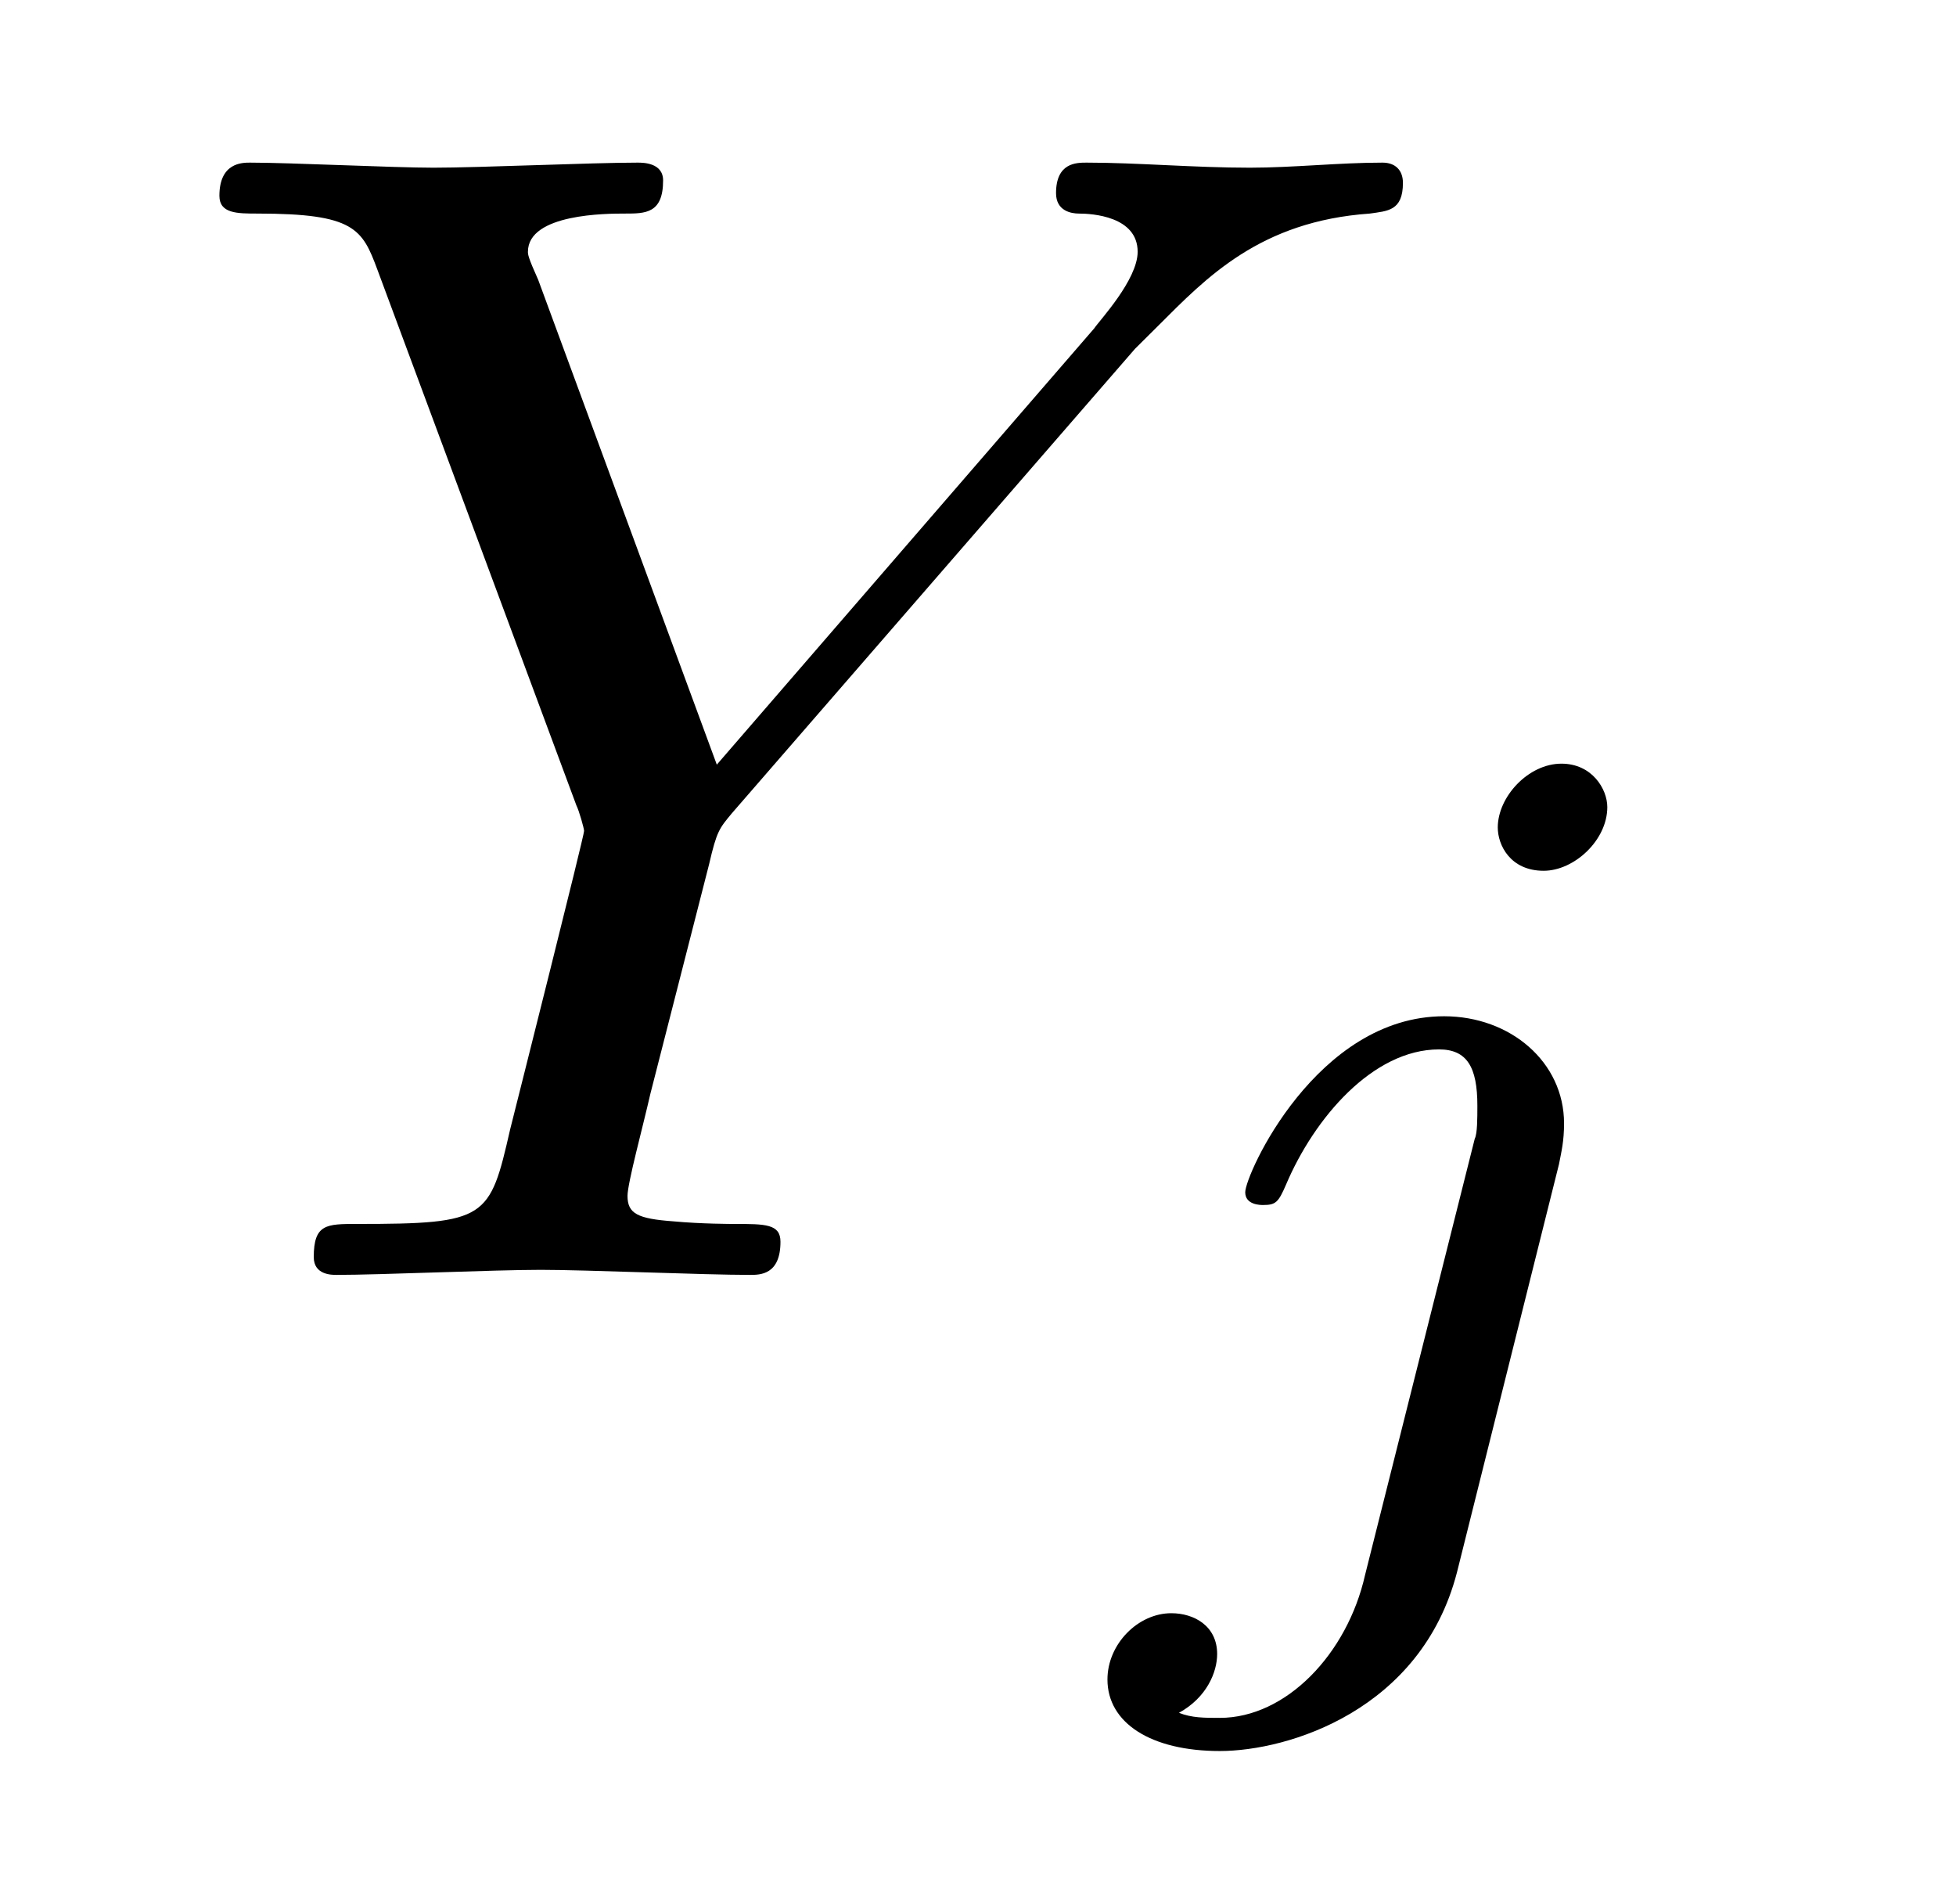
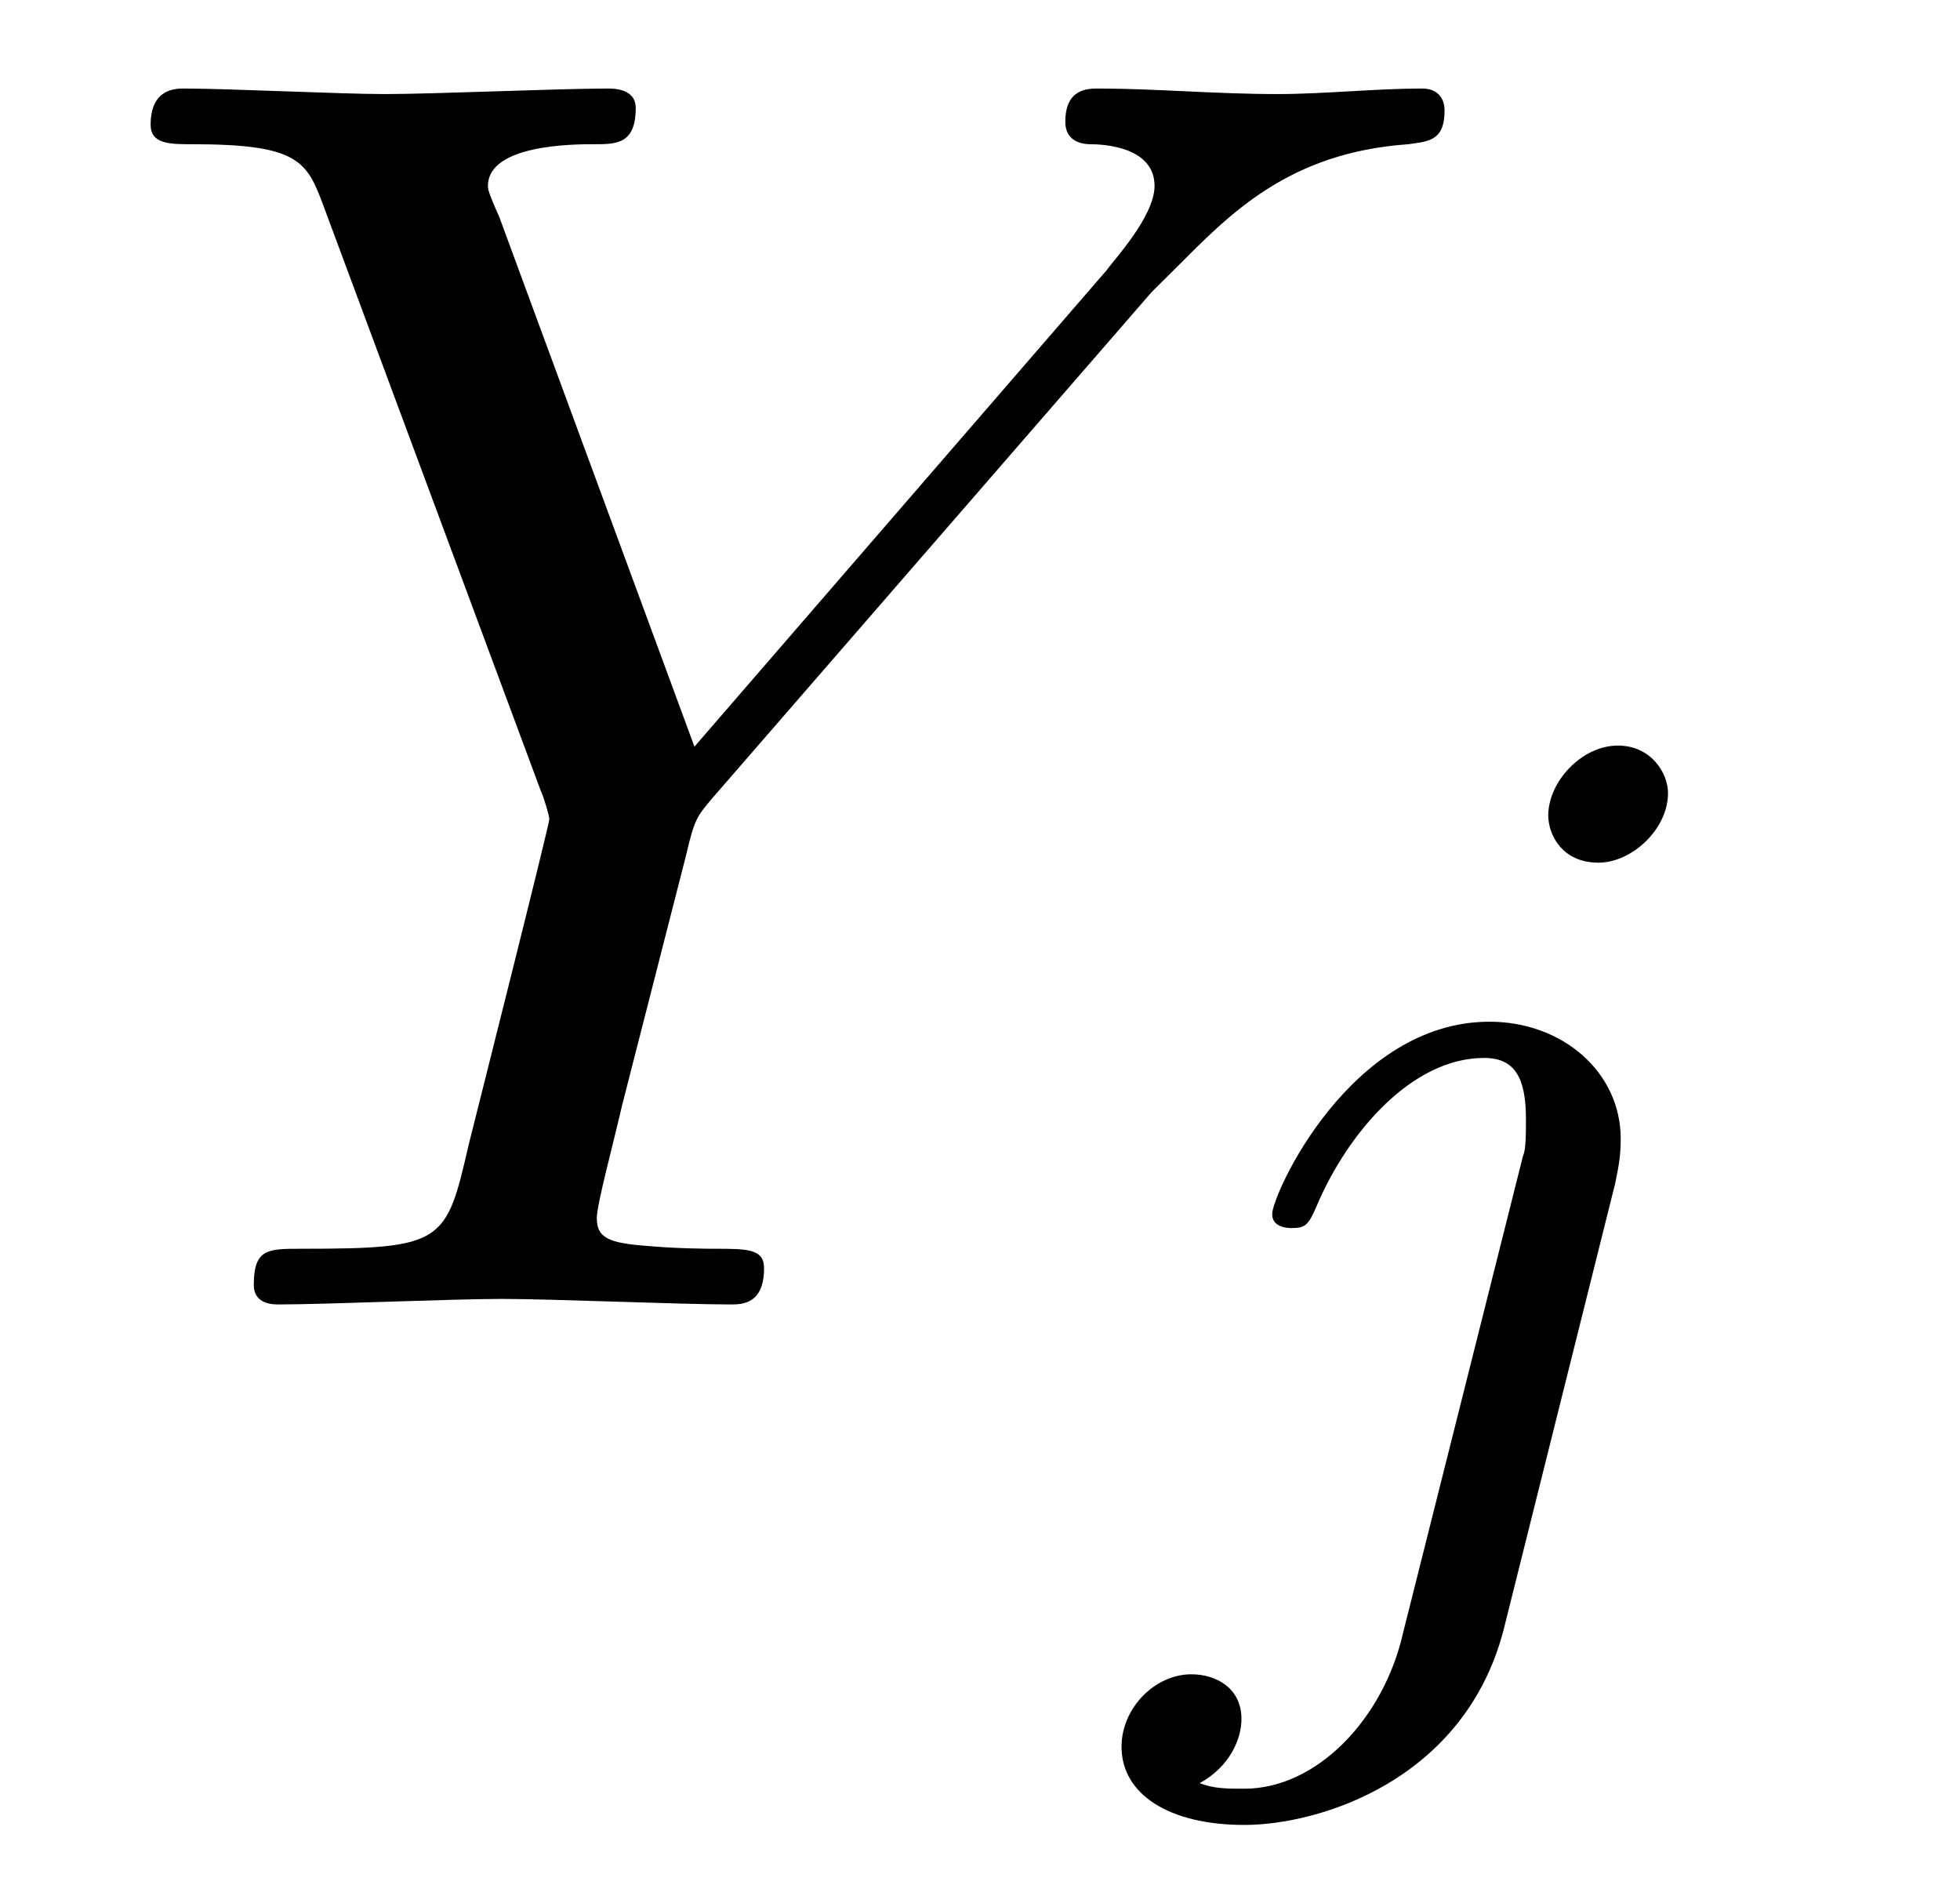
- <svg xmlns="http://www.w3.org/2000/svg" xmlns:xlink="http://www.w3.org/1999/xlink" viewBox="0 0 11.982 11.658" version="1.2">
+ <svg xmlns="http://www.w3.org/2000/svg" xmlns:xlink="http://www.w3.org/1999/xlink" viewBox="0 0 10.982 10.658" version="1.2">
  <defs>
    <g>
      <symbol overflow="visible" id="glyph0-0">
        <path style="stroke:none;" d="" />
      </symbol>
      <symbol overflow="visible" id="glyph0-1">
        <path style="stroke:none;" d="M 5.953 -5.672 L 6.094 -5.812 C 6.391 -6.109 6.719 -6.453 7.391 -6.5 C 7.5 -6.516 7.594 -6.516 7.594 -6.688 C 7.594 -6.766 7.547 -6.812 7.469 -6.812 C 7.203 -6.812 6.922 -6.781 6.656 -6.781 C 6.312 -6.781 5.969 -6.812 5.656 -6.812 C 5.594 -6.812 5.469 -6.812 5.469 -6.625 C 5.469 -6.516 5.562 -6.5 5.609 -6.5 C 5.688 -6.5 5.969 -6.484 5.969 -6.266 C 5.969 -6.094 5.734 -5.844 5.703 -5.797 L 3.391 -3.125 L 2.297 -6.094 C 2.234 -6.234 2.234 -6.25 2.234 -6.266 C 2.234 -6.5 2.719 -6.5 2.828 -6.5 C 2.953 -6.5 3.062 -6.5 3.062 -6.703 C 3.062 -6.812 2.938 -6.812 2.906 -6.812 C 2.625 -6.812 1.938 -6.781 1.656 -6.781 C 1.406 -6.781 0.781 -6.812 0.531 -6.812 C 0.484 -6.812 0.344 -6.812 0.344 -6.609 C 0.344 -6.5 0.453 -6.5 0.578 -6.5 C 1.172 -6.5 1.219 -6.406 1.312 -6.156 L 2.531 -2.875 C 2.547 -2.844 2.578 -2.734 2.578 -2.719 C 2.578 -2.688 2.172 -1.078 2.125 -0.891 C 2 -0.344 1.984 -0.312 1.188 -0.312 C 1 -0.312 0.922 -0.312 0.922 -0.109 C 0.922 0 1.031 0 1.062 0 C 1.328 0 2.031 -0.031 2.312 -0.031 C 2.594 -0.031 3.312 0 3.594 0 C 3.656 0 3.781 0 3.781 -0.203 C 3.781 -0.312 3.688 -0.312 3.5 -0.312 C 3.484 -0.312 3.297 -0.312 3.125 -0.328 C 2.906 -0.344 2.844 -0.375 2.844 -0.484 C 2.844 -0.562 2.938 -0.906 2.984 -1.109 L 3.344 -2.516 C 3.391 -2.719 3.406 -2.734 3.484 -2.828 Z M 5.953 -5.672 " />
      </symbol>
      <symbol overflow="visible" id="glyph1-0">
        <path style="stroke:none;" d="" />
      </symbol>
      <symbol overflow="visible" id="glyph1-1">
        <path style="stroke:none;" d="M 3.062 -4.359 C 3.062 -4.469 2.969 -4.625 2.781 -4.625 C 2.578 -4.625 2.391 -4.422 2.391 -4.234 C 2.391 -4.125 2.469 -3.969 2.672 -3.969 C 2.859 -3.969 3.062 -4.156 3.062 -4.359 Z M 1.578 0.344 C 1.469 0.828 1.094 1.219 0.688 1.219 C 0.594 1.219 0.516 1.219 0.438 1.188 C 0.609 1.094 0.672 0.938 0.672 0.828 C 0.672 0.656 0.531 0.578 0.391 0.578 C 0.188 0.578 0 0.766 0 0.984 C 0 1.25 0.266 1.422 0.688 1.422 C 1.109 1.422 1.922 1.172 2.141 0.328 L 2.766 -2.172 C 2.781 -2.25 2.797 -2.312 2.797 -2.422 C 2.797 -2.797 2.469 -3.078 2.062 -3.078 C 1.281 -3.078 0.844 -2.109 0.844 -2 C 0.844 -1.922 0.938 -1.922 0.953 -1.922 C 1.031 -1.922 1.047 -1.938 1.094 -2.047 C 1.266 -2.453 1.625 -2.875 2.031 -2.875 C 2.203 -2.875 2.266 -2.766 2.266 -2.531 C 2.266 -2.453 2.266 -2.359 2.25 -2.328 Z M 1.578 0.344 " />
      </symbol>
    </g>
+     <clipPath id="clip1">
+       <path d="M 6 4 L 10 4 L 10 10.656 L 6 10.656 Z M 6 4 " />
+     </clipPath>
  </defs>
  <g id="surface1">
    <g style="fill:rgb(0%,0%,0%);fill-opacity:1;">
-       <use xlink:href="#glyph0-1" x="1" y="7.808" />
+       <use xlink:href="#glyph0-1" x="0.5" y="7.308" />
    </g>
-     <g style="fill:rgb(0%,0%,0%);fill-opacity:1;">
-       <use xlink:href="#glyph1-1" x="6.784" y="9.302" />
+     <g clip-path="url(#clip1)" clip-rule="nonzero">
+       <g style="fill:rgb(0%,0%,0%);fill-opacity:1;">
+         <use xlink:href="#glyph1-1" x="6.284" y="8.802" />
+       </g>
    </g>
  </g>
</svg>
